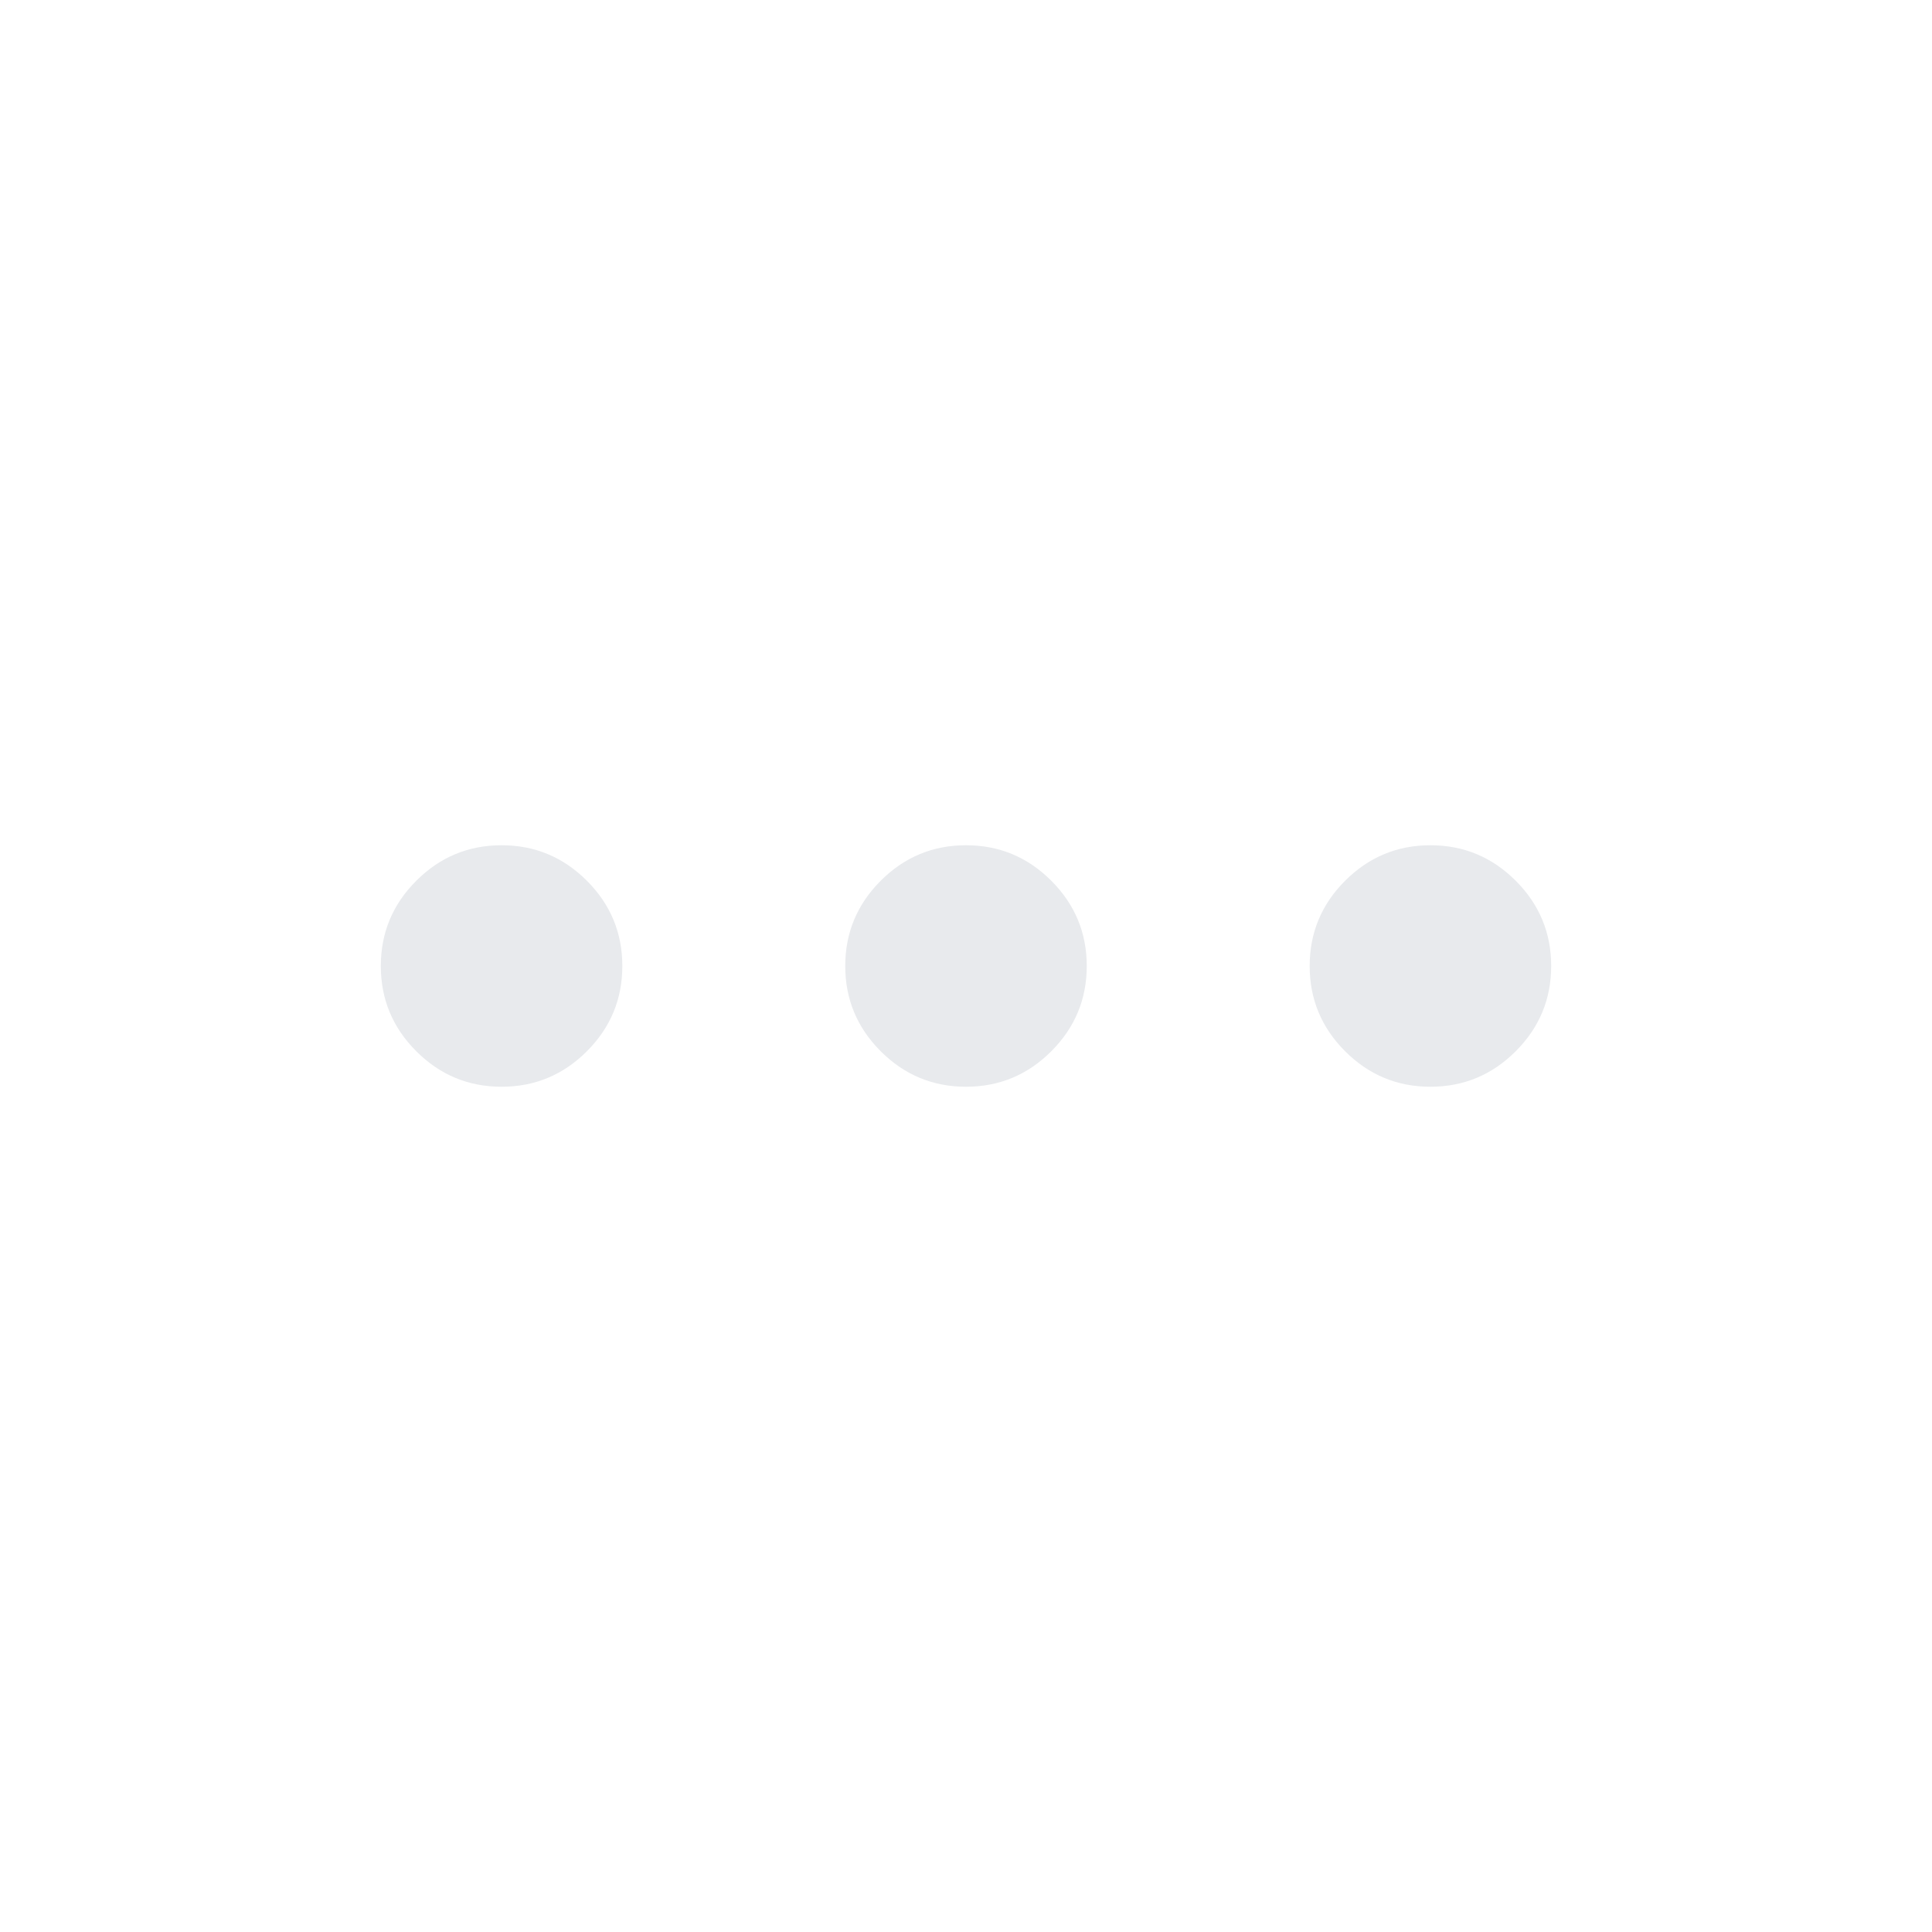
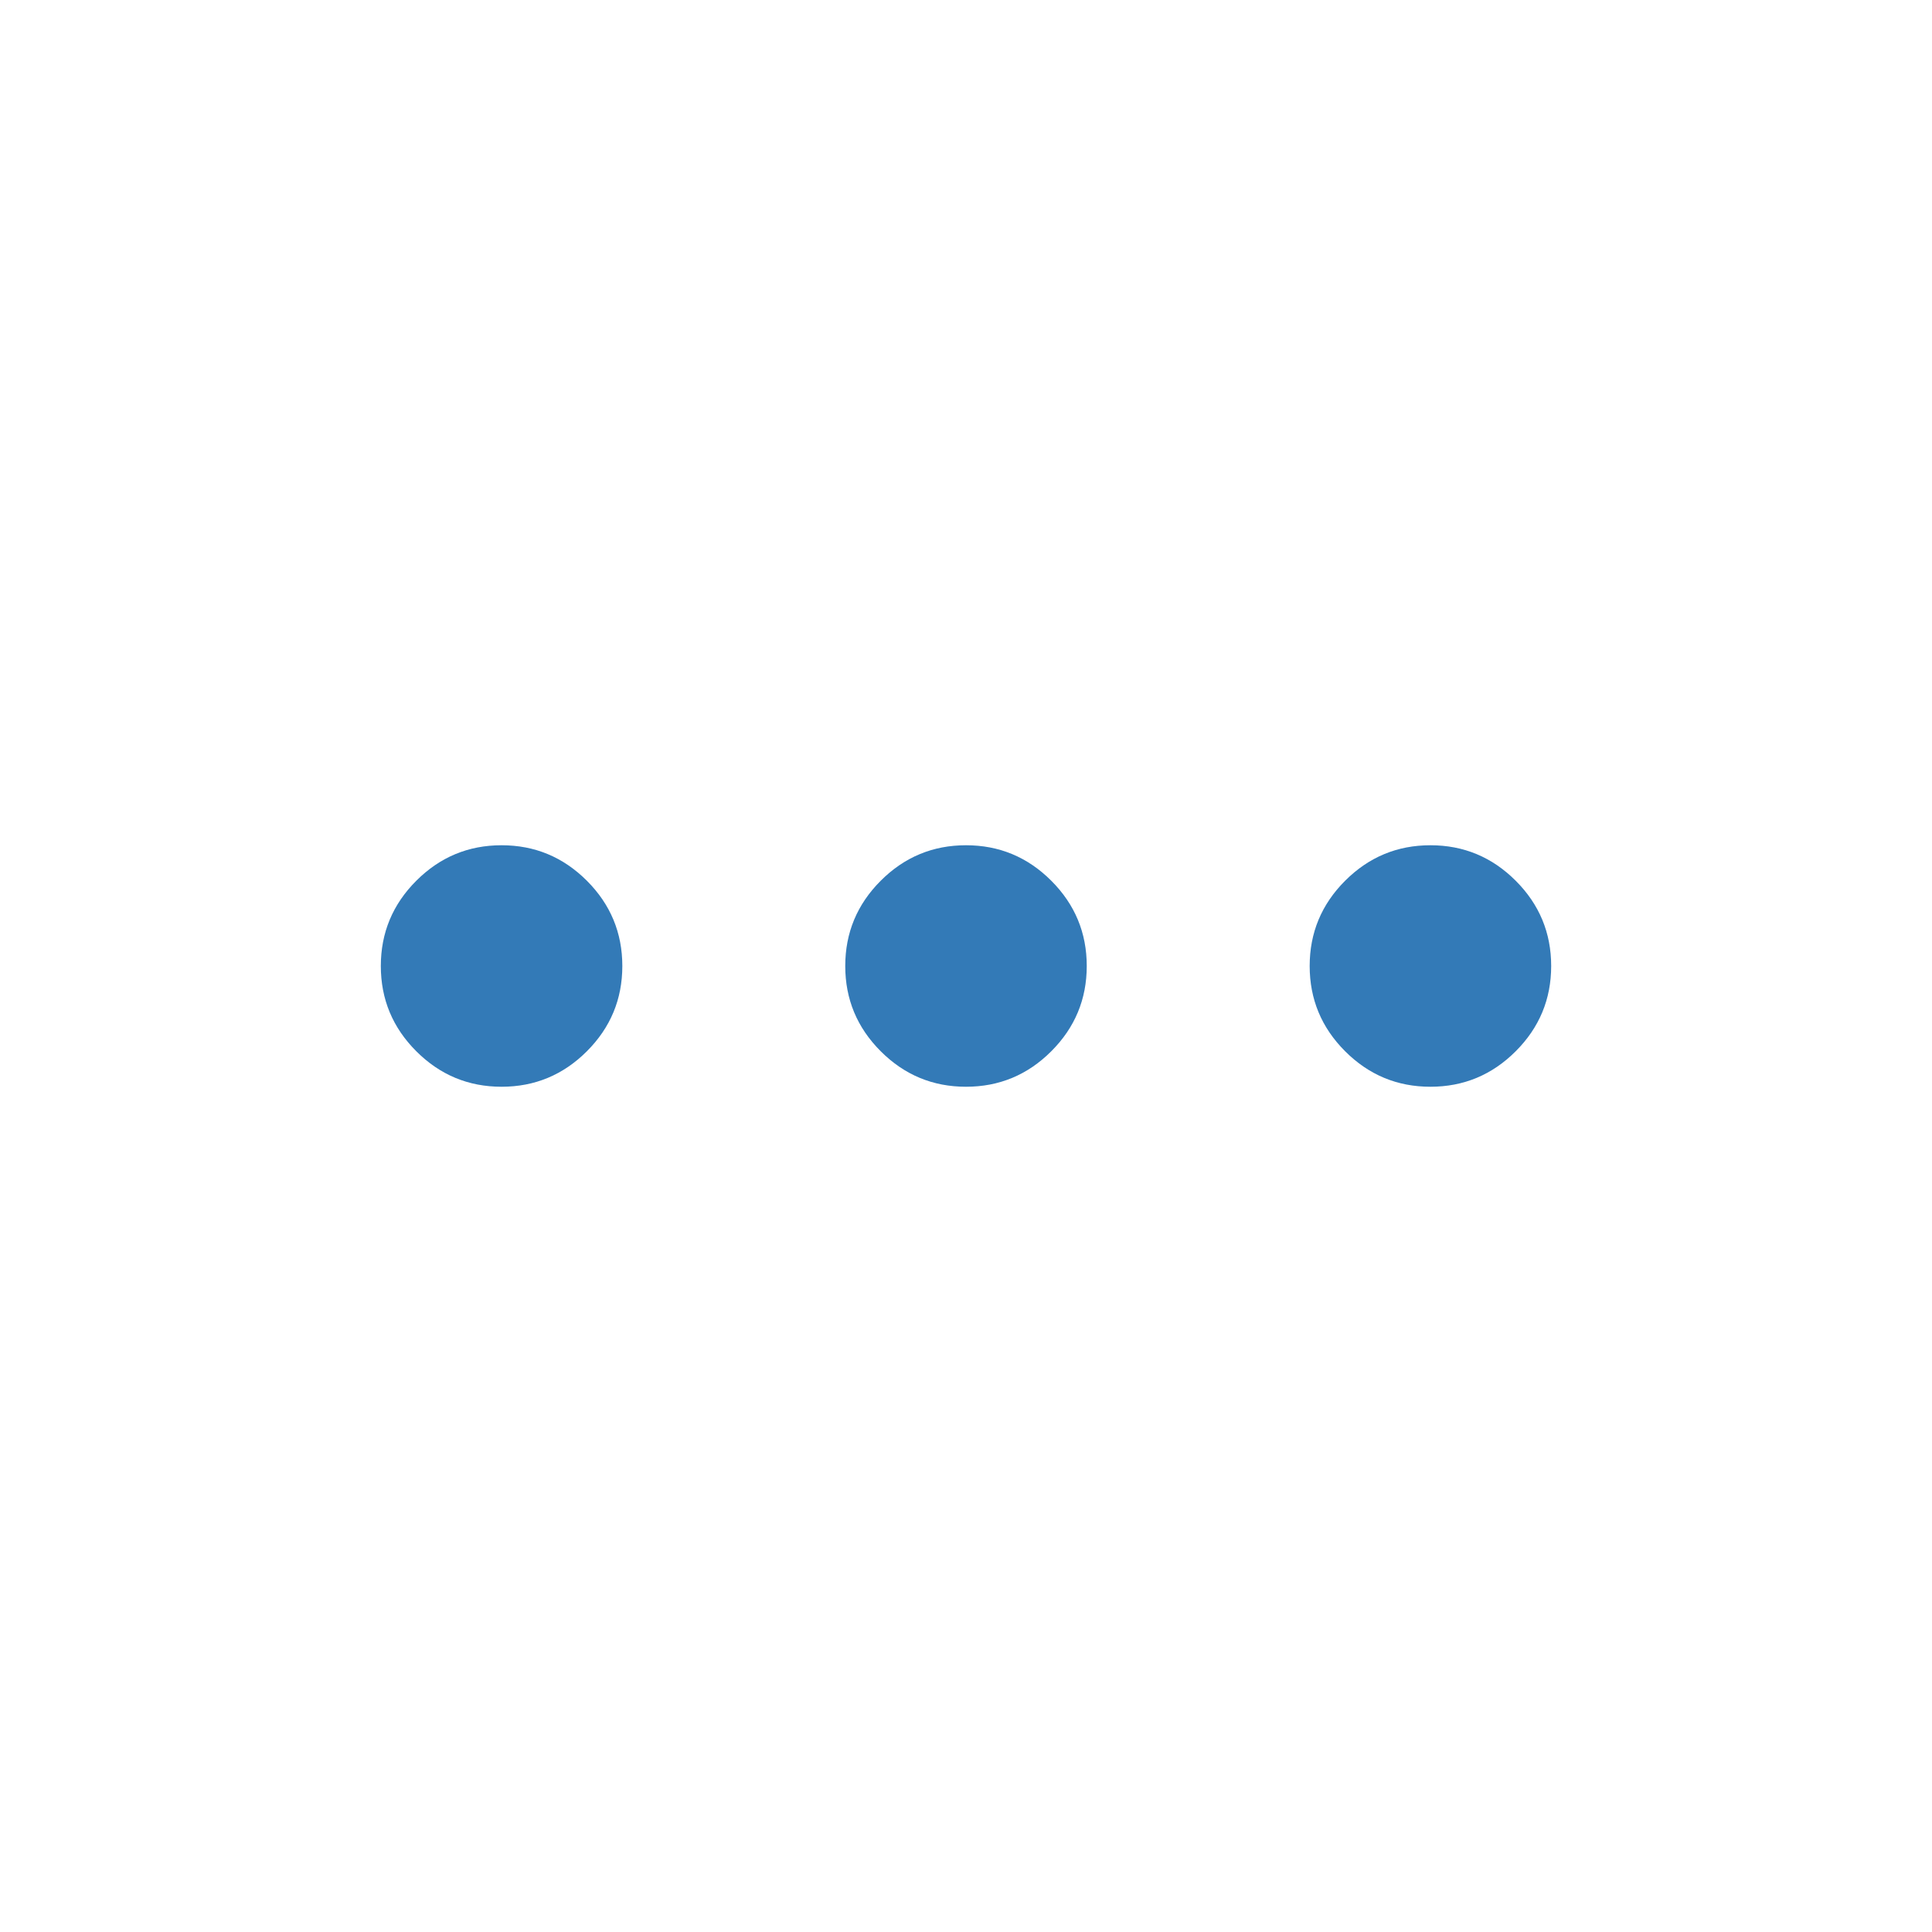
- <svg xmlns="http://www.w3.org/2000/svg" width="24" height="24" fill="#e8eaed" viewBox="0 -960 960 960">
+ <svg xmlns="http://www.w3.org/2000/svg" width="24" height="24" fill="#337ab7" viewBox="0 -960 960 960">
  <path d="M249.23-420q-24.75 0-42.37-17.63-17.63-17.62-17.63-42.37t17.63-42.37Q224.48-540 249.23-540t42.38 17.63q17.62 17.62 17.62 42.37t-17.62 42.37Q273.98-420 249.23-420M480-420q-24.75 0-42.37-17.63Q420-455.25 420-480t17.63-42.37Q455.25-540 480-540t42.37 17.63Q540-504.75 540-480t-17.63 42.37Q504.75-420 480-420m230.77 0q-24.75 0-42.38-17.63-17.62-17.62-17.62-42.37t17.62-42.37Q686.02-540 710.77-540t42.37 17.63q17.63 17.62 17.63 42.37t-17.63 42.37Q735.52-420 710.77-420" />
</svg>
